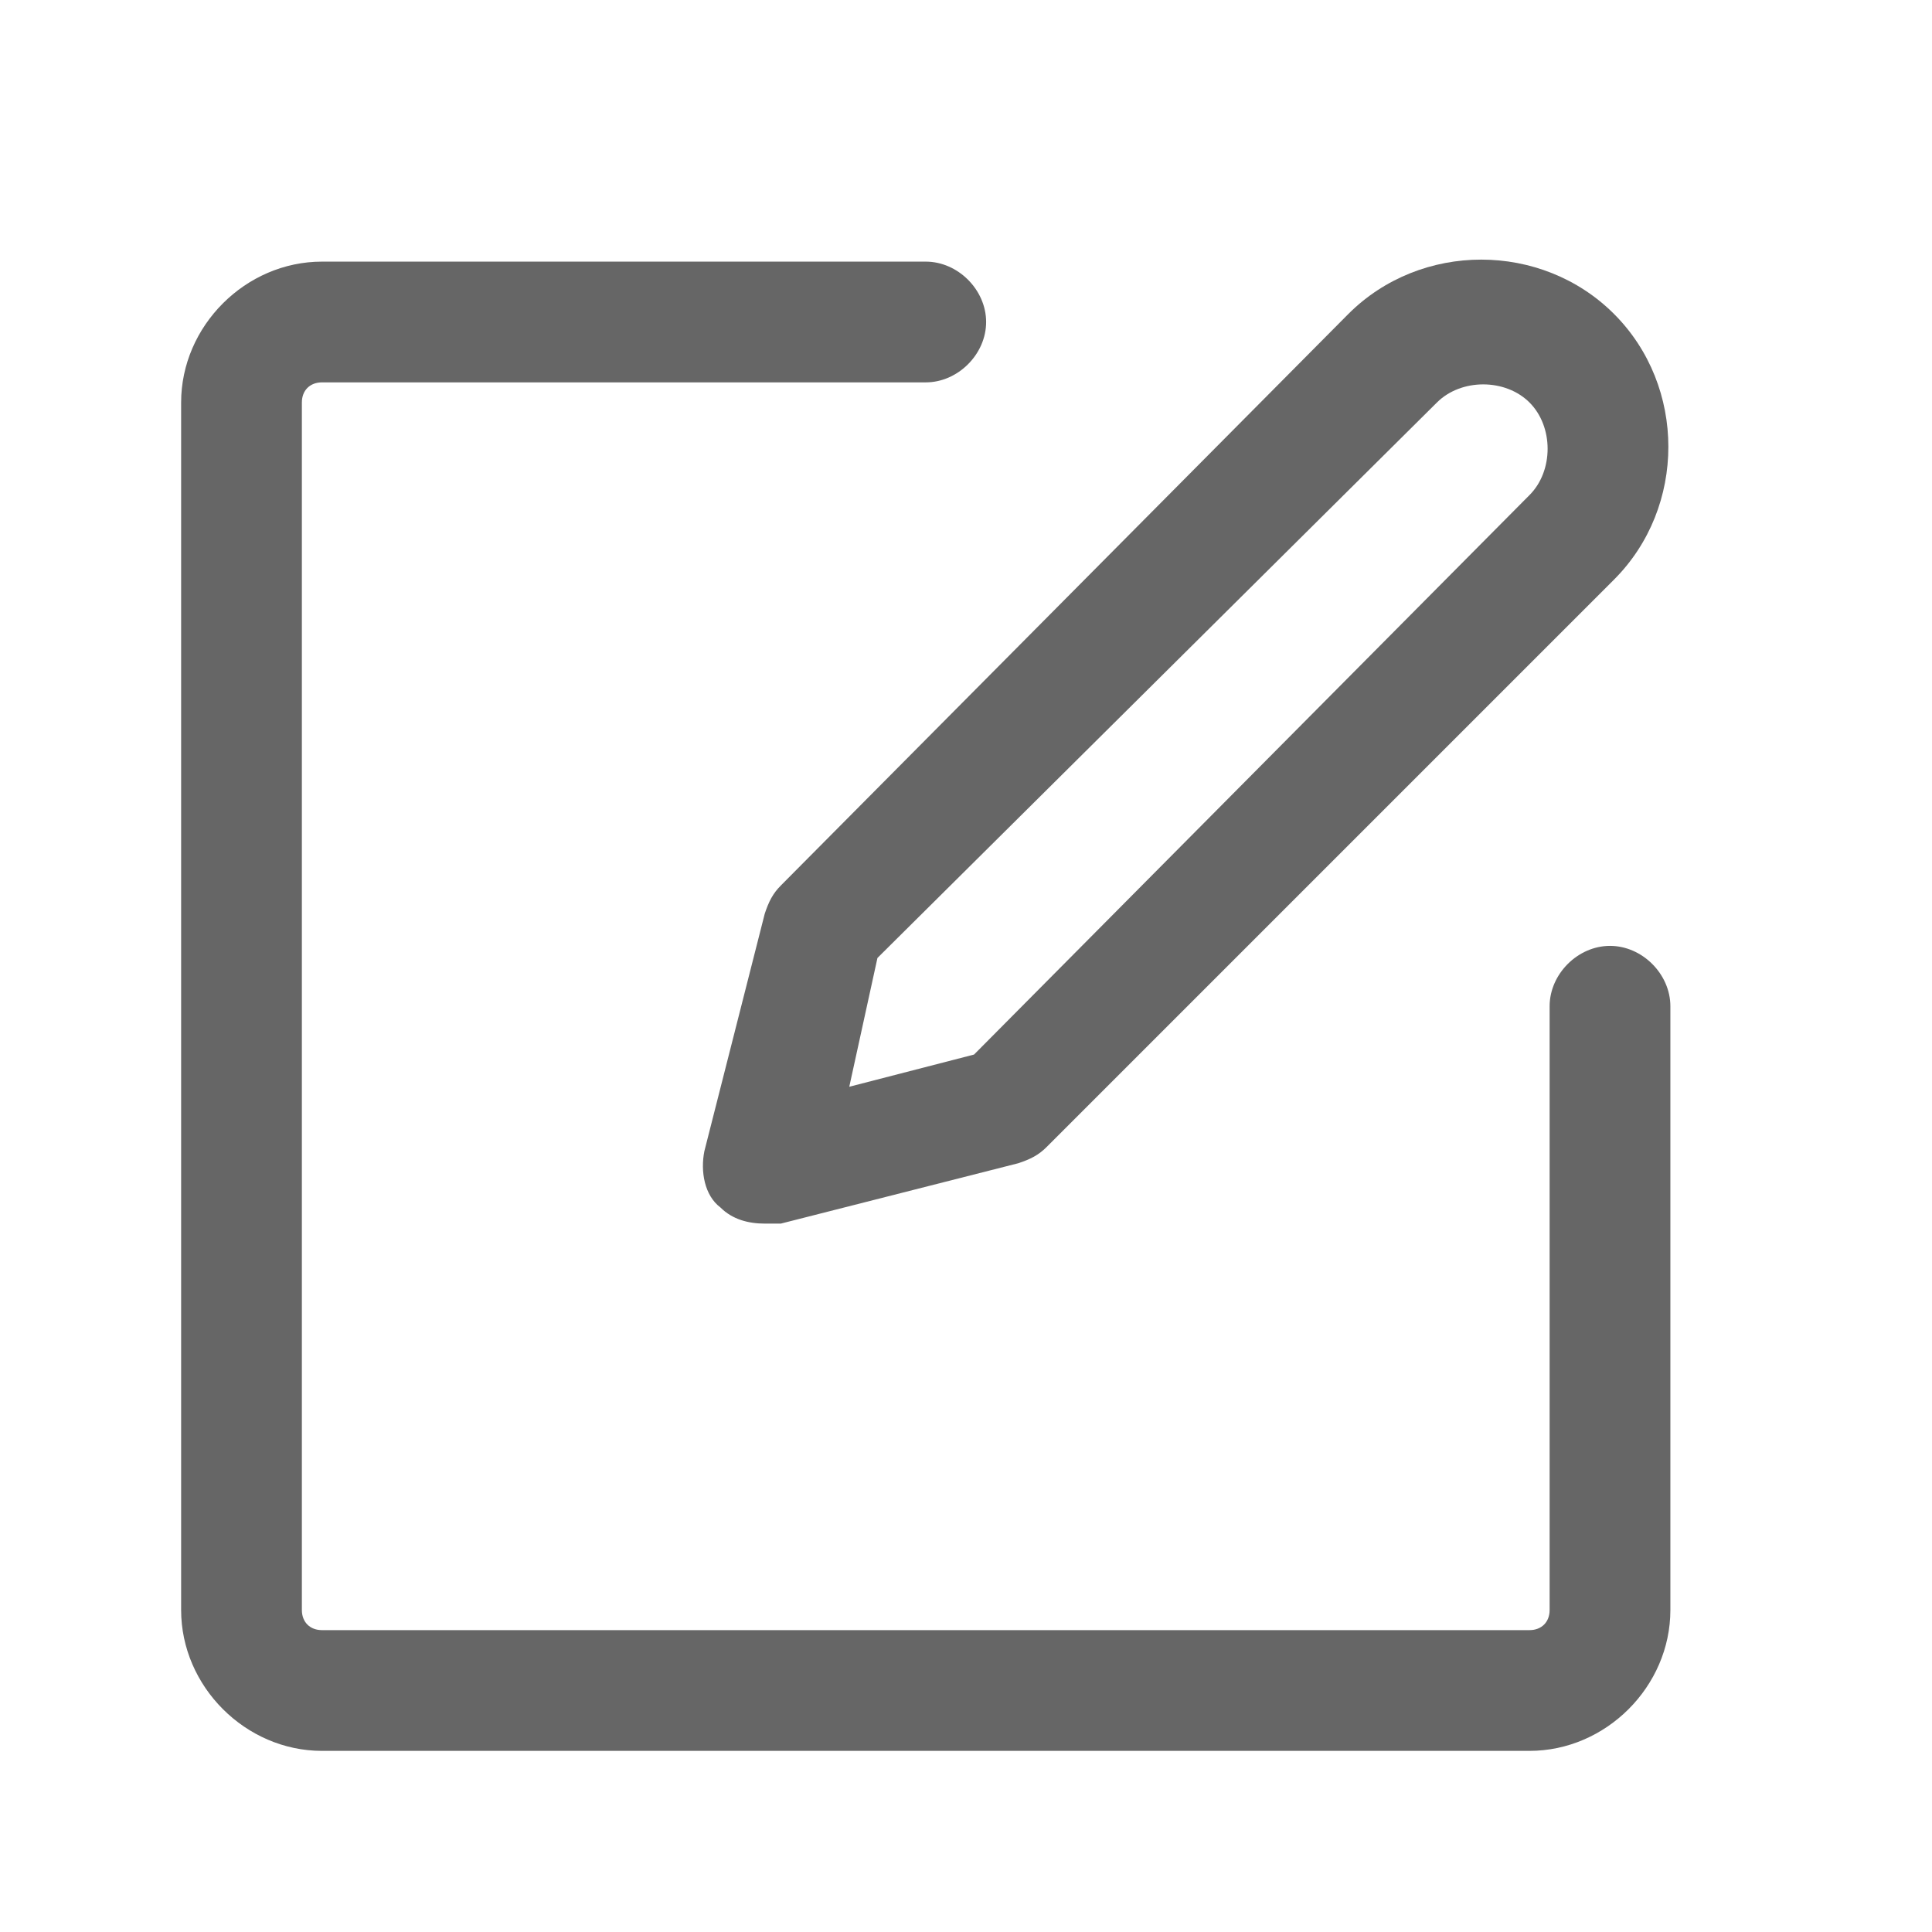
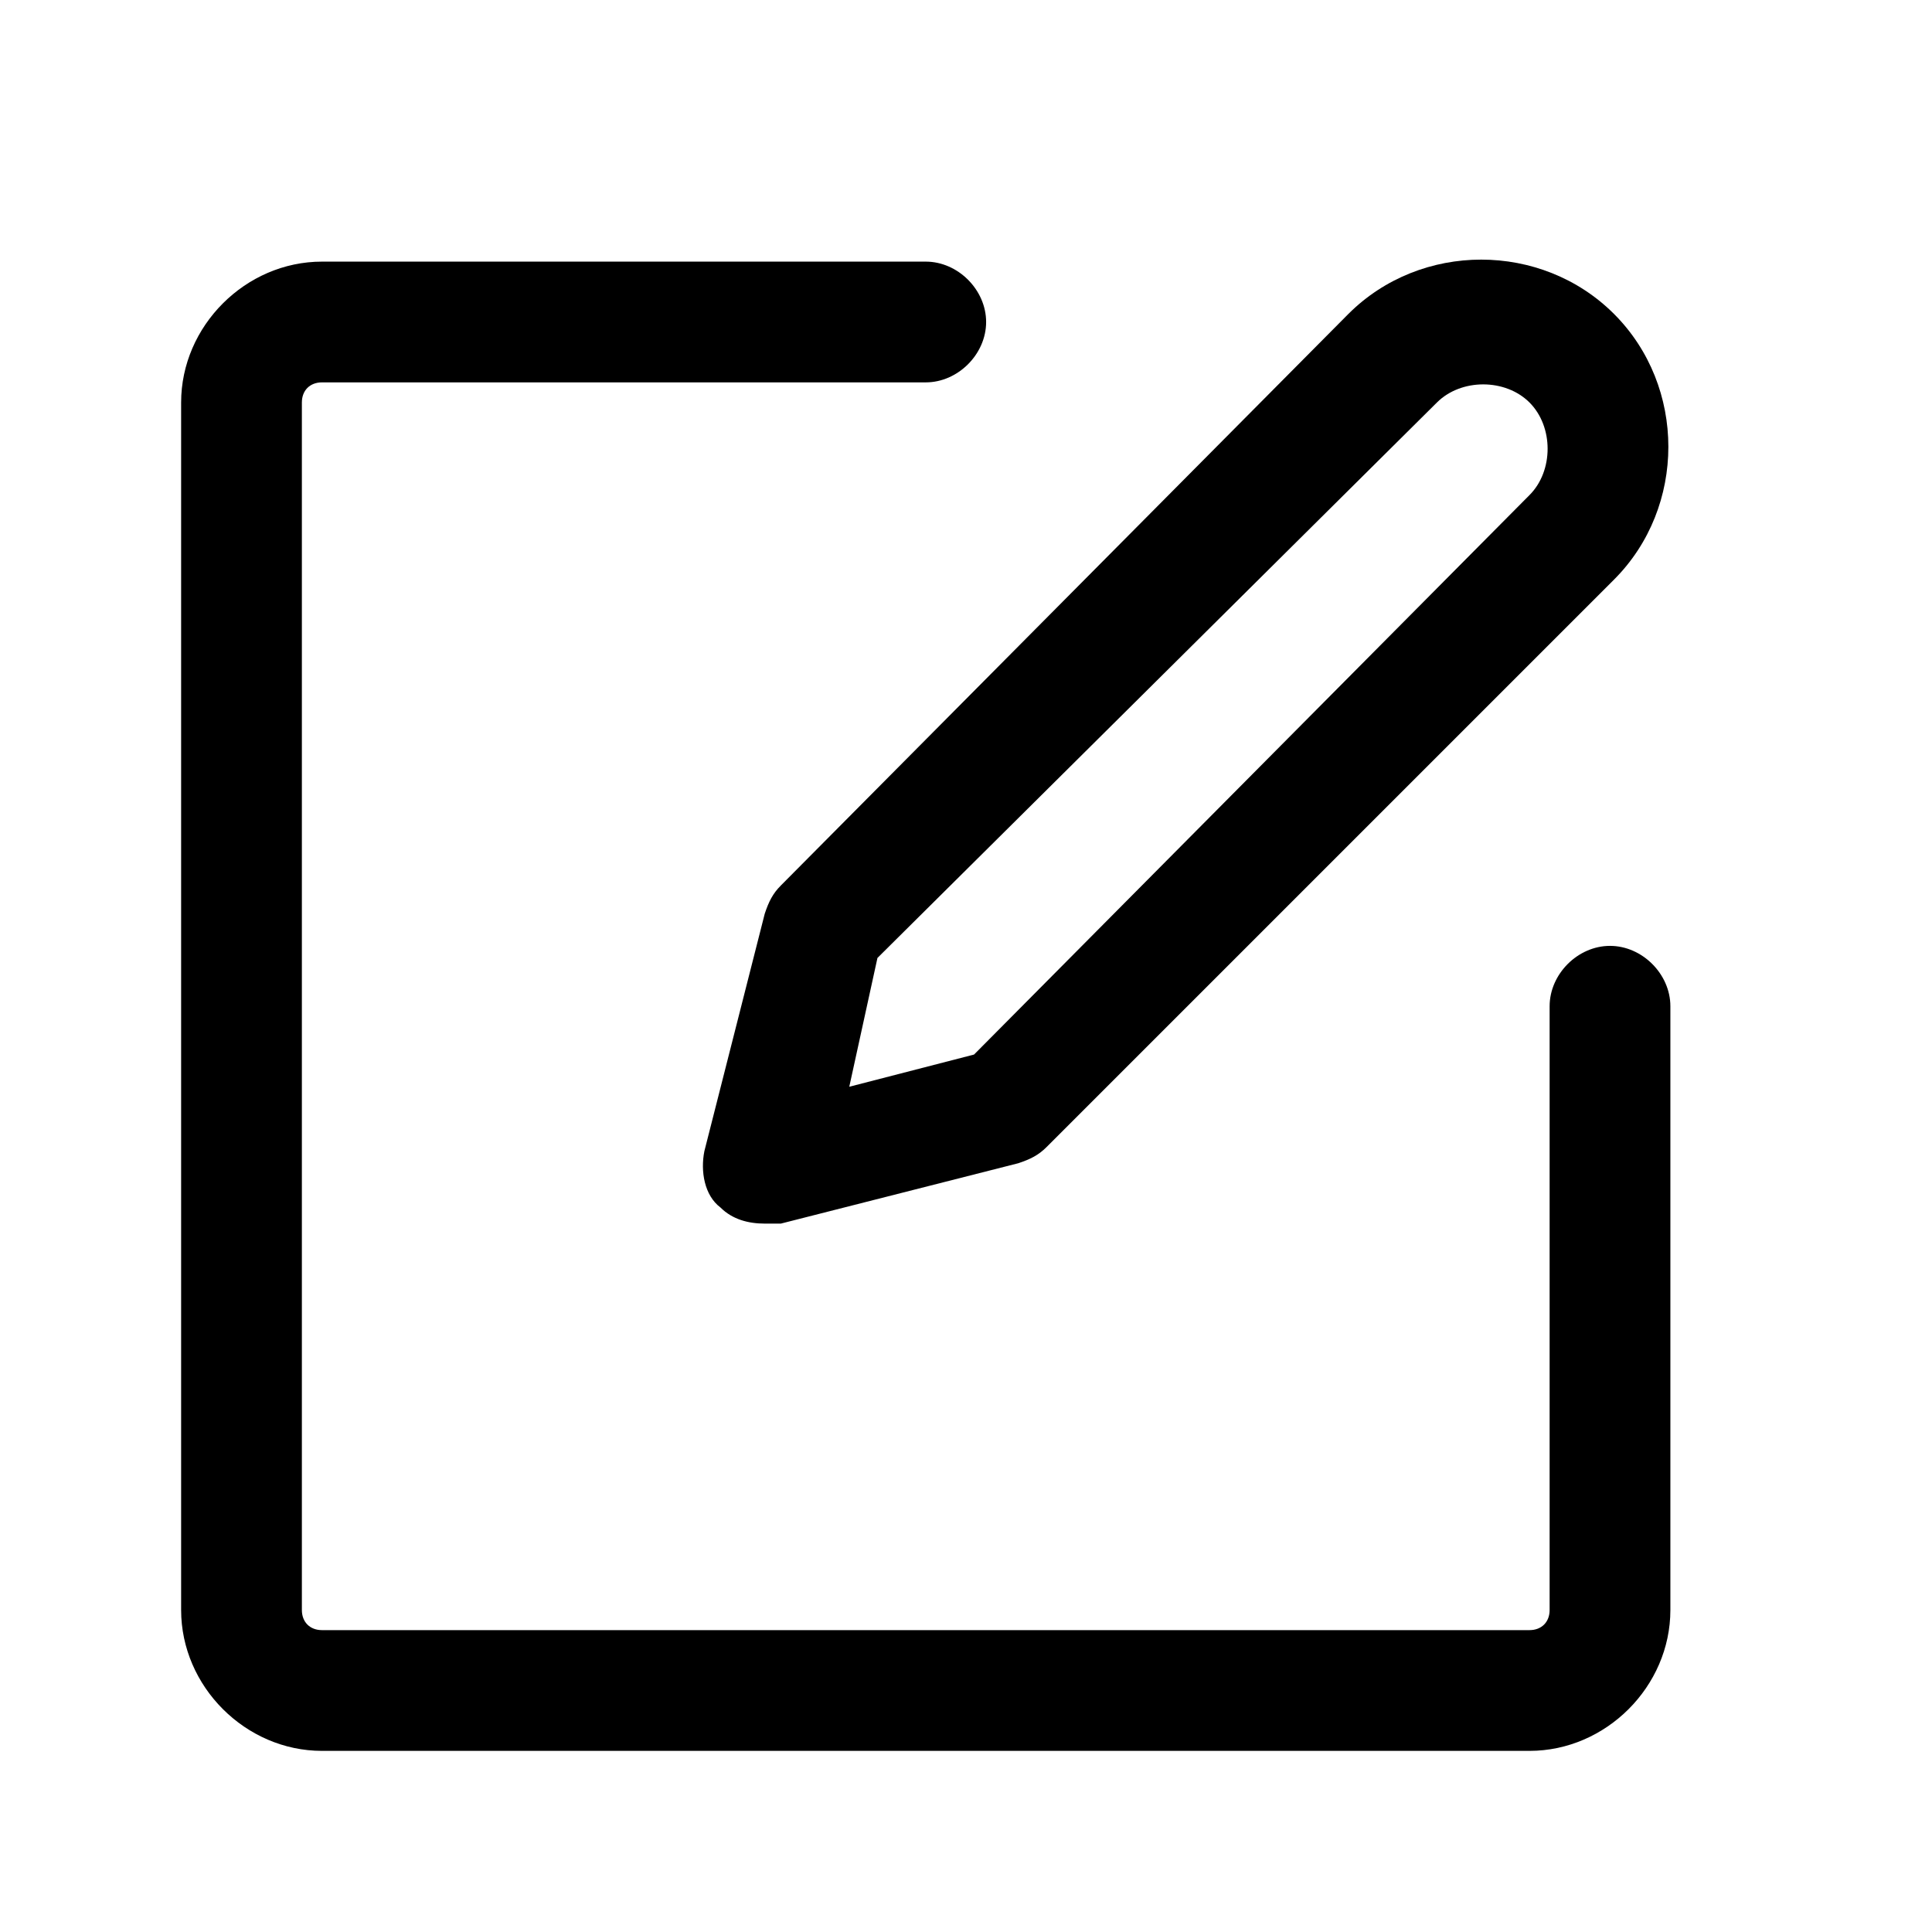
<svg xmlns="http://www.w3.org/2000/svg" t="1677339696805" class="icon" viewBox="0 0 1024 1024" version="1.1" p-id="3240" width="24" height="24">
-   <path d="M853.333 501.333c-17.067 0-32 14.933-32 32v320c0 6.4-4.267 10.667-10.667 10.667H170.667c-6.4 0-10.667-4.267-10.667-10.667V213.333c0-6.4 4.267-10.667 10.667-10.667h320c17.067 0 32-14.933 32-32s-14.933-32-32-32H170.667c-40.533 0-74.667 34.133-74.667 74.667v640c0 40.533 34.133 74.667 74.667 74.667h640c40.533 0 74.667-34.133 74.667-74.667V533.333c0-17.067-14.933-32-32-32z" fill="#666666" p-id="3241" />
-   <path d="M405.333 484.267l-32 125.867c-2.133 10.667 0 23.467 8.533 29.867 6.4 6.4 14.933 8.533 23.467 8.533h8.533l125.867-32c6.4-2.133 10.667-4.267 14.933-8.533l300.8-300.8c38.4-38.4 38.4-102.4 0-140.8-38.4-38.4-102.4-38.4-140.8 0L413.867 469.333c-4.267 4.267-6.4 8.533-8.533 14.933z m59.733 23.467L761.6 213.333c12.8-12.8 36.267-12.8 49.067 0 12.8 12.8 12.8 36.267 0 49.067L516.267 558.933l-66.133 17.067 14.933-68.267z" fill="#666666" p-id="3242" />
+   <path d="M853.333 501.333c-17.067 0-32 14.933-32 32v320c0 6.4-4.267 10.667-10.667 10.667H170.667c-6.4 0-10.667-4.267-10.667-10.667V213.333c0-6.4 4.267-10.667 10.667-10.667h320c17.067 0 32-14.933 32-32s-14.933-32-32-32H170.667c-40.533 0-74.667 34.133-74.667 74.667v640c0 40.533 34.133 74.667 74.667 74.667h640c40.533 0 74.667-34.133 74.667-74.667V533.333c0-17.067-14.933-32-32-32z" fill="currentColor" p-id="3241" />
+   <path d="M405.333 484.267l-32 125.867c-2.133 10.667 0 23.467 8.533 29.867 6.4 6.4 14.933 8.533 23.467 8.533h8.533l125.867-32c6.4-2.133 10.667-4.267 14.933-8.533l300.8-300.8c38.4-38.4 38.4-102.4 0-140.8-38.4-38.4-102.4-38.4-140.8 0L413.867 469.333c-4.267 4.267-6.4 8.533-8.533 14.933z m59.733 23.467L761.6 213.333c12.8-12.8 36.267-12.8 49.067 0 12.8 12.8 12.8 36.267 0 49.067L516.267 558.933l-66.133 17.067 14.933-68.267z" fill="currentColor" p-id="3242" />
</svg>
